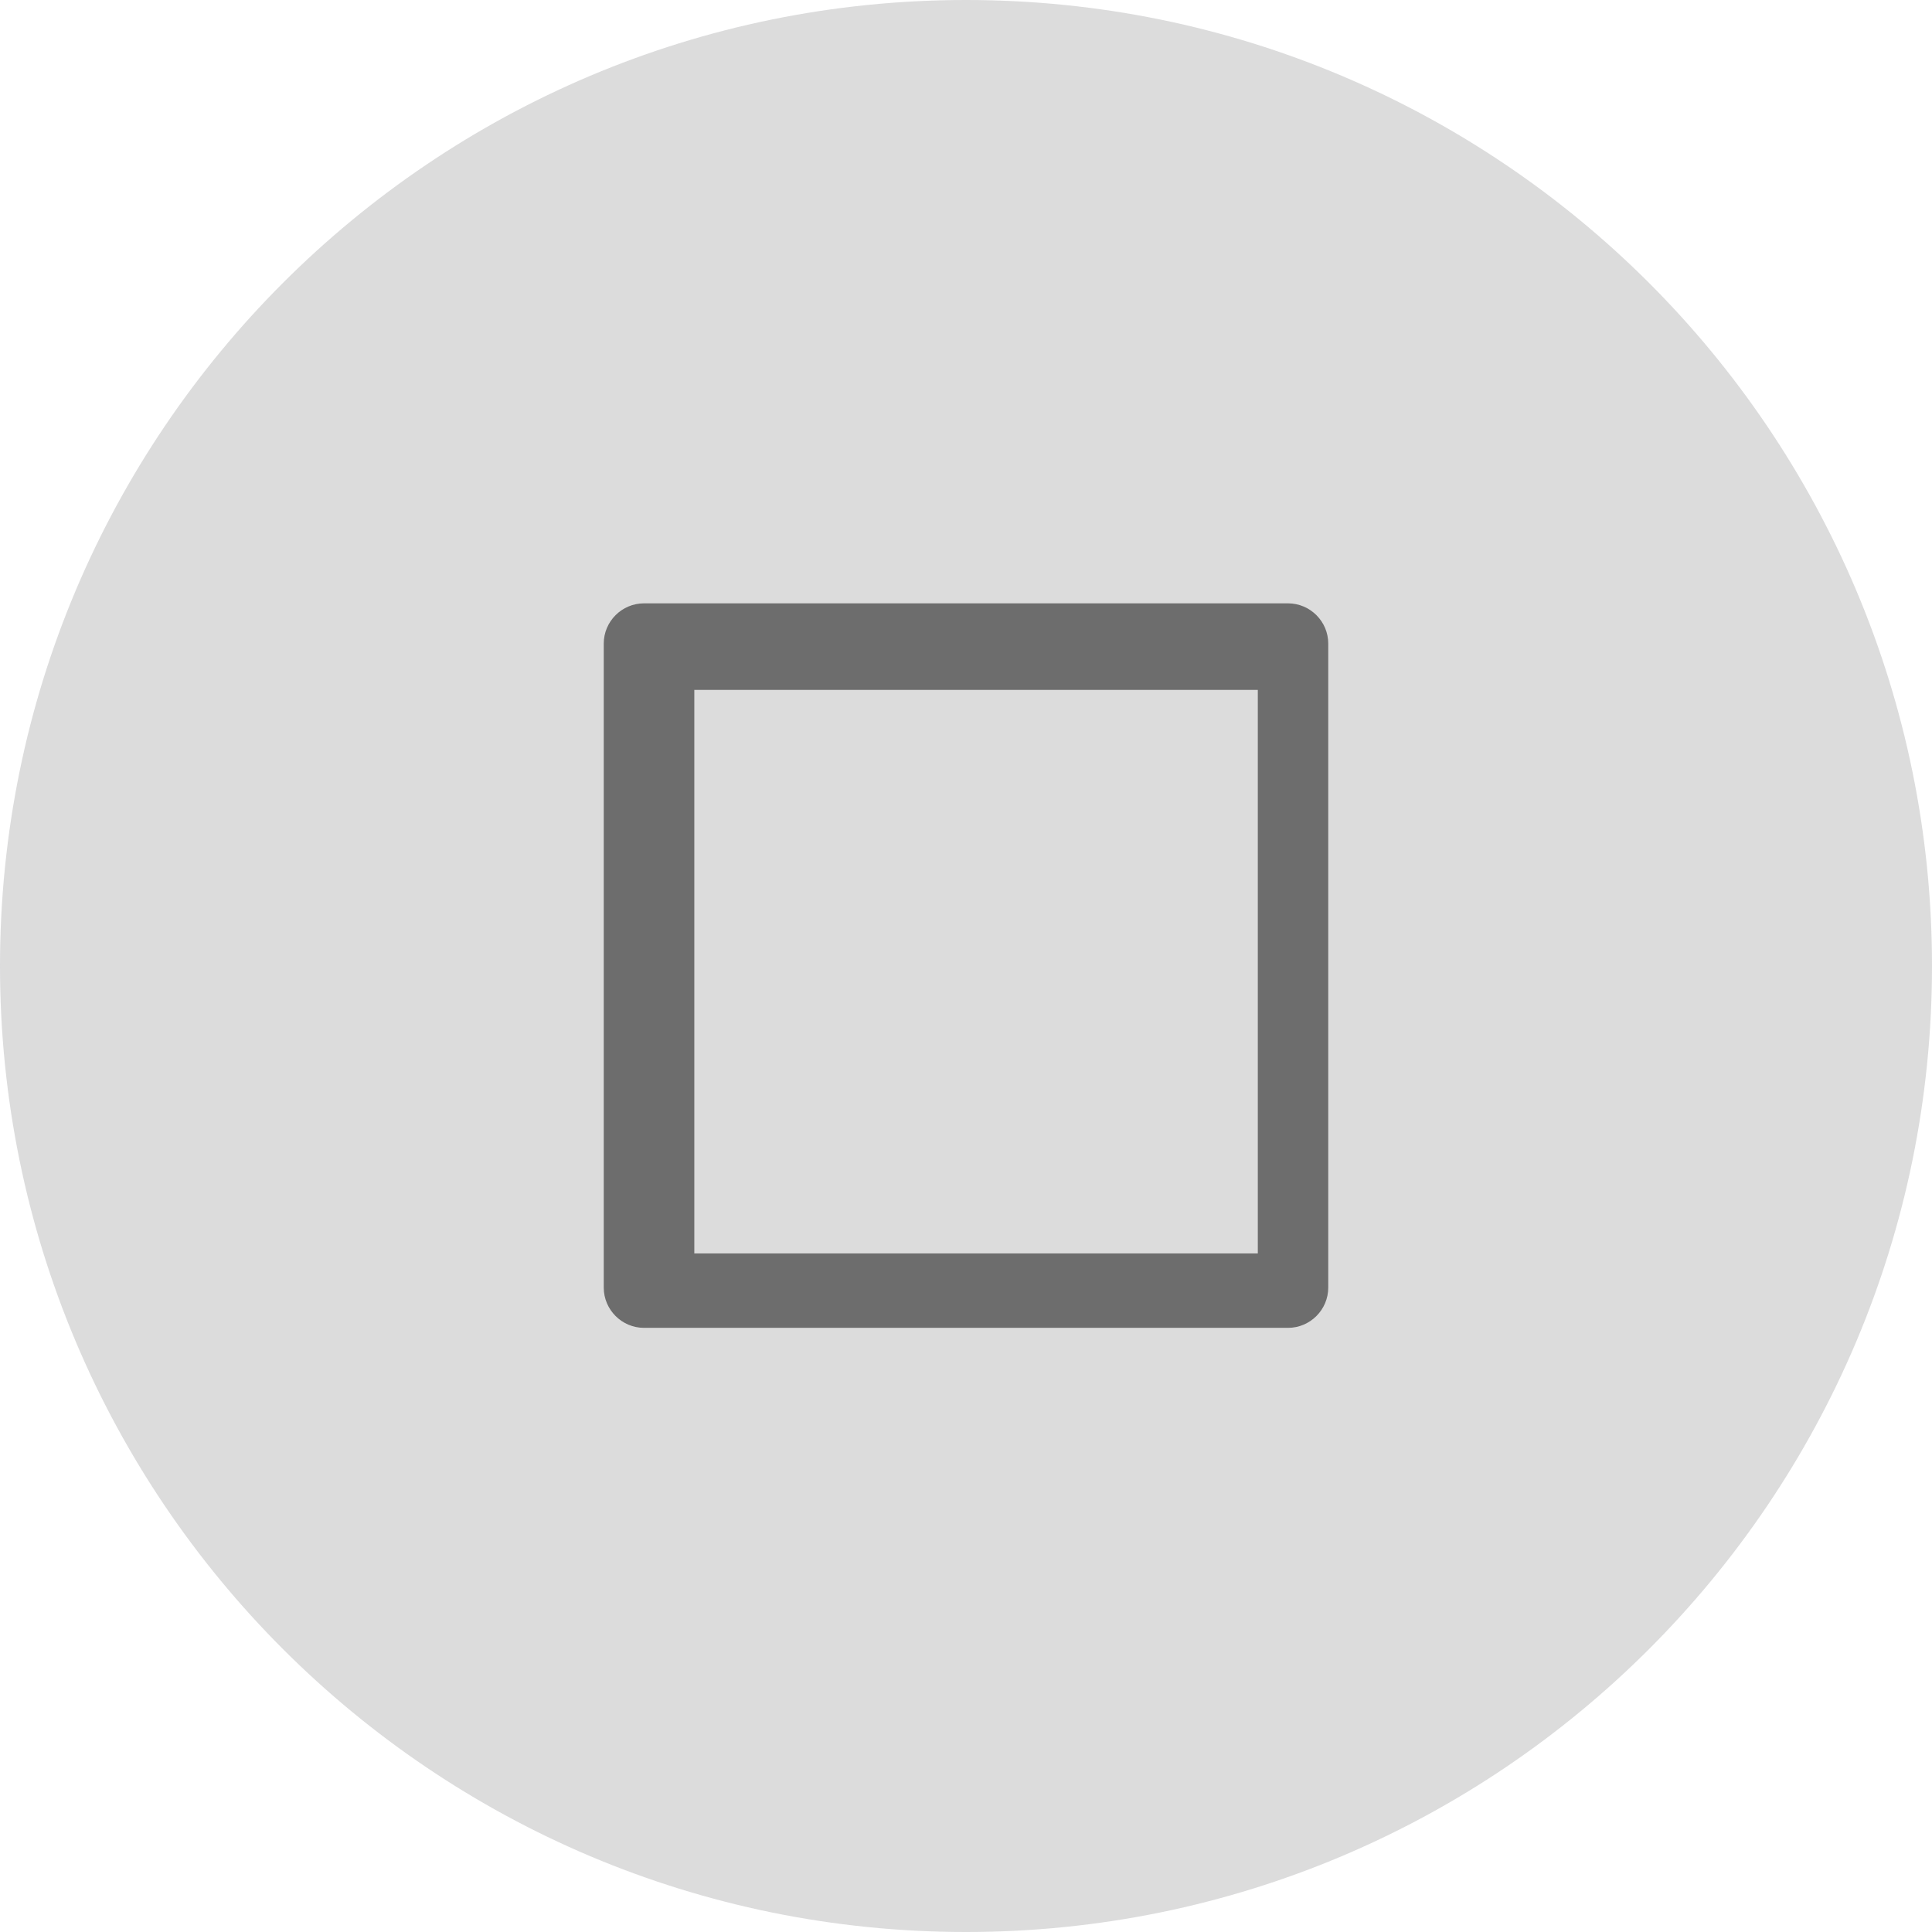
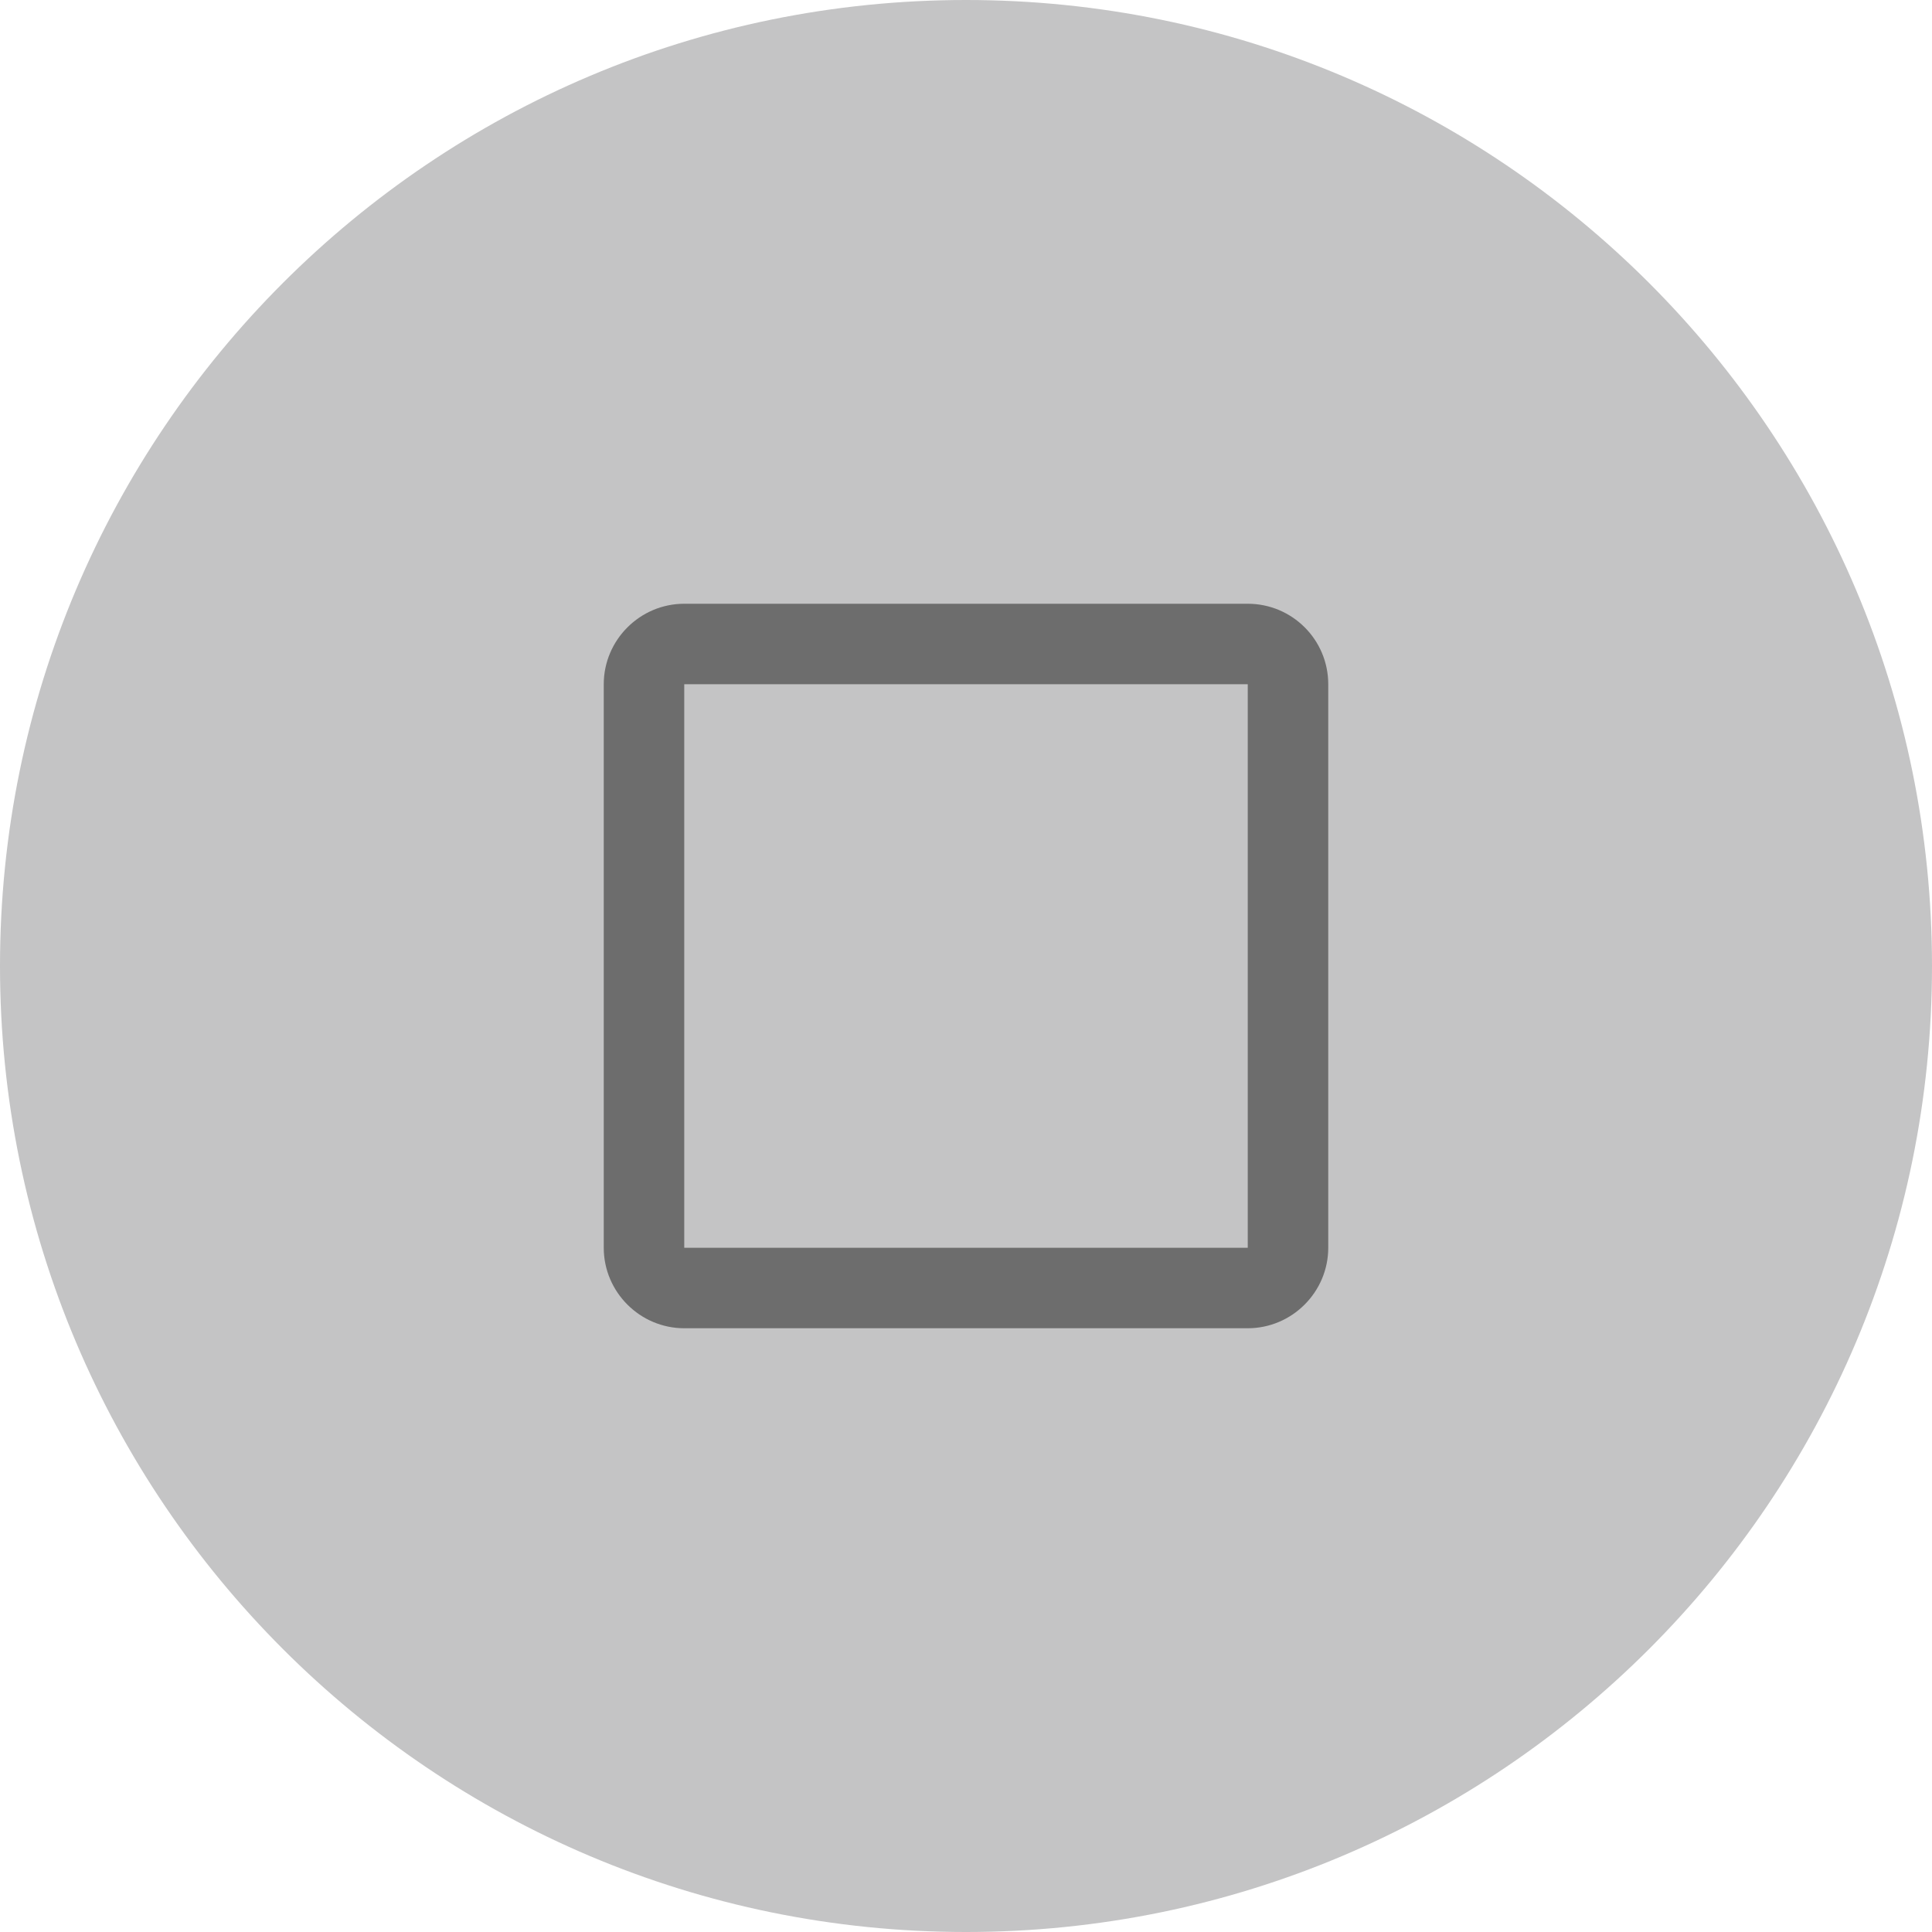
- <svg xmlns="http://www.w3.org/2000/svg" version="1.1" id="Layer_1" x="0px" y="0px" width="48px" height="48px" viewBox="-7.5 8.5 48 48" enable-background="new -7.5 8.5 48 48" xml:space="preserve">
-   <g id="ellipse">
-     <circle opacity="0.6" fill="#C4C4C5" enable-background="new    " cx="16.5" cy="32.5" r="24" />
+ <svg xmlns="http://www.w3.org/2000/svg" version="1.1" id="Pressed_Unchecked_Checkbox" x="0px" y="0px" width="48px" height="48px" viewBox="0 0 48 48" enable-background="new 0 0 48 48" xml:space="preserve">
+   <g id="Background_Ellipse">
+     <circle fill="#C4C4C5" cx="24" cy="24" r="24" />
  </g>
-   <g id="check_box">
-     <path fill="#6D6D6D" d="M25.5,40.49c0,0.55-0.45,1-1,1h-16c-0.55,0-1-0.45-1-1v-16c0-0.551,0.45-1,1-1h16c0.55,0,1,0.449,1,1V40.49   z M23.75,25.641h-14v14h14V25.641z" />
+   <g id="chcekbox_border">
+     <g>
+       <path fill="#6D6D6D" d="M31,15H17c-1.1,0-2,0.9-2,2v14c0,1.1,0.9,2,2,2h14c1.1,0,2-0.9,2-2V17C33,15.89,32.1,15,31,15z M31,31H17    V17h14V31z" />
+     </g>
  </g>
</svg>
